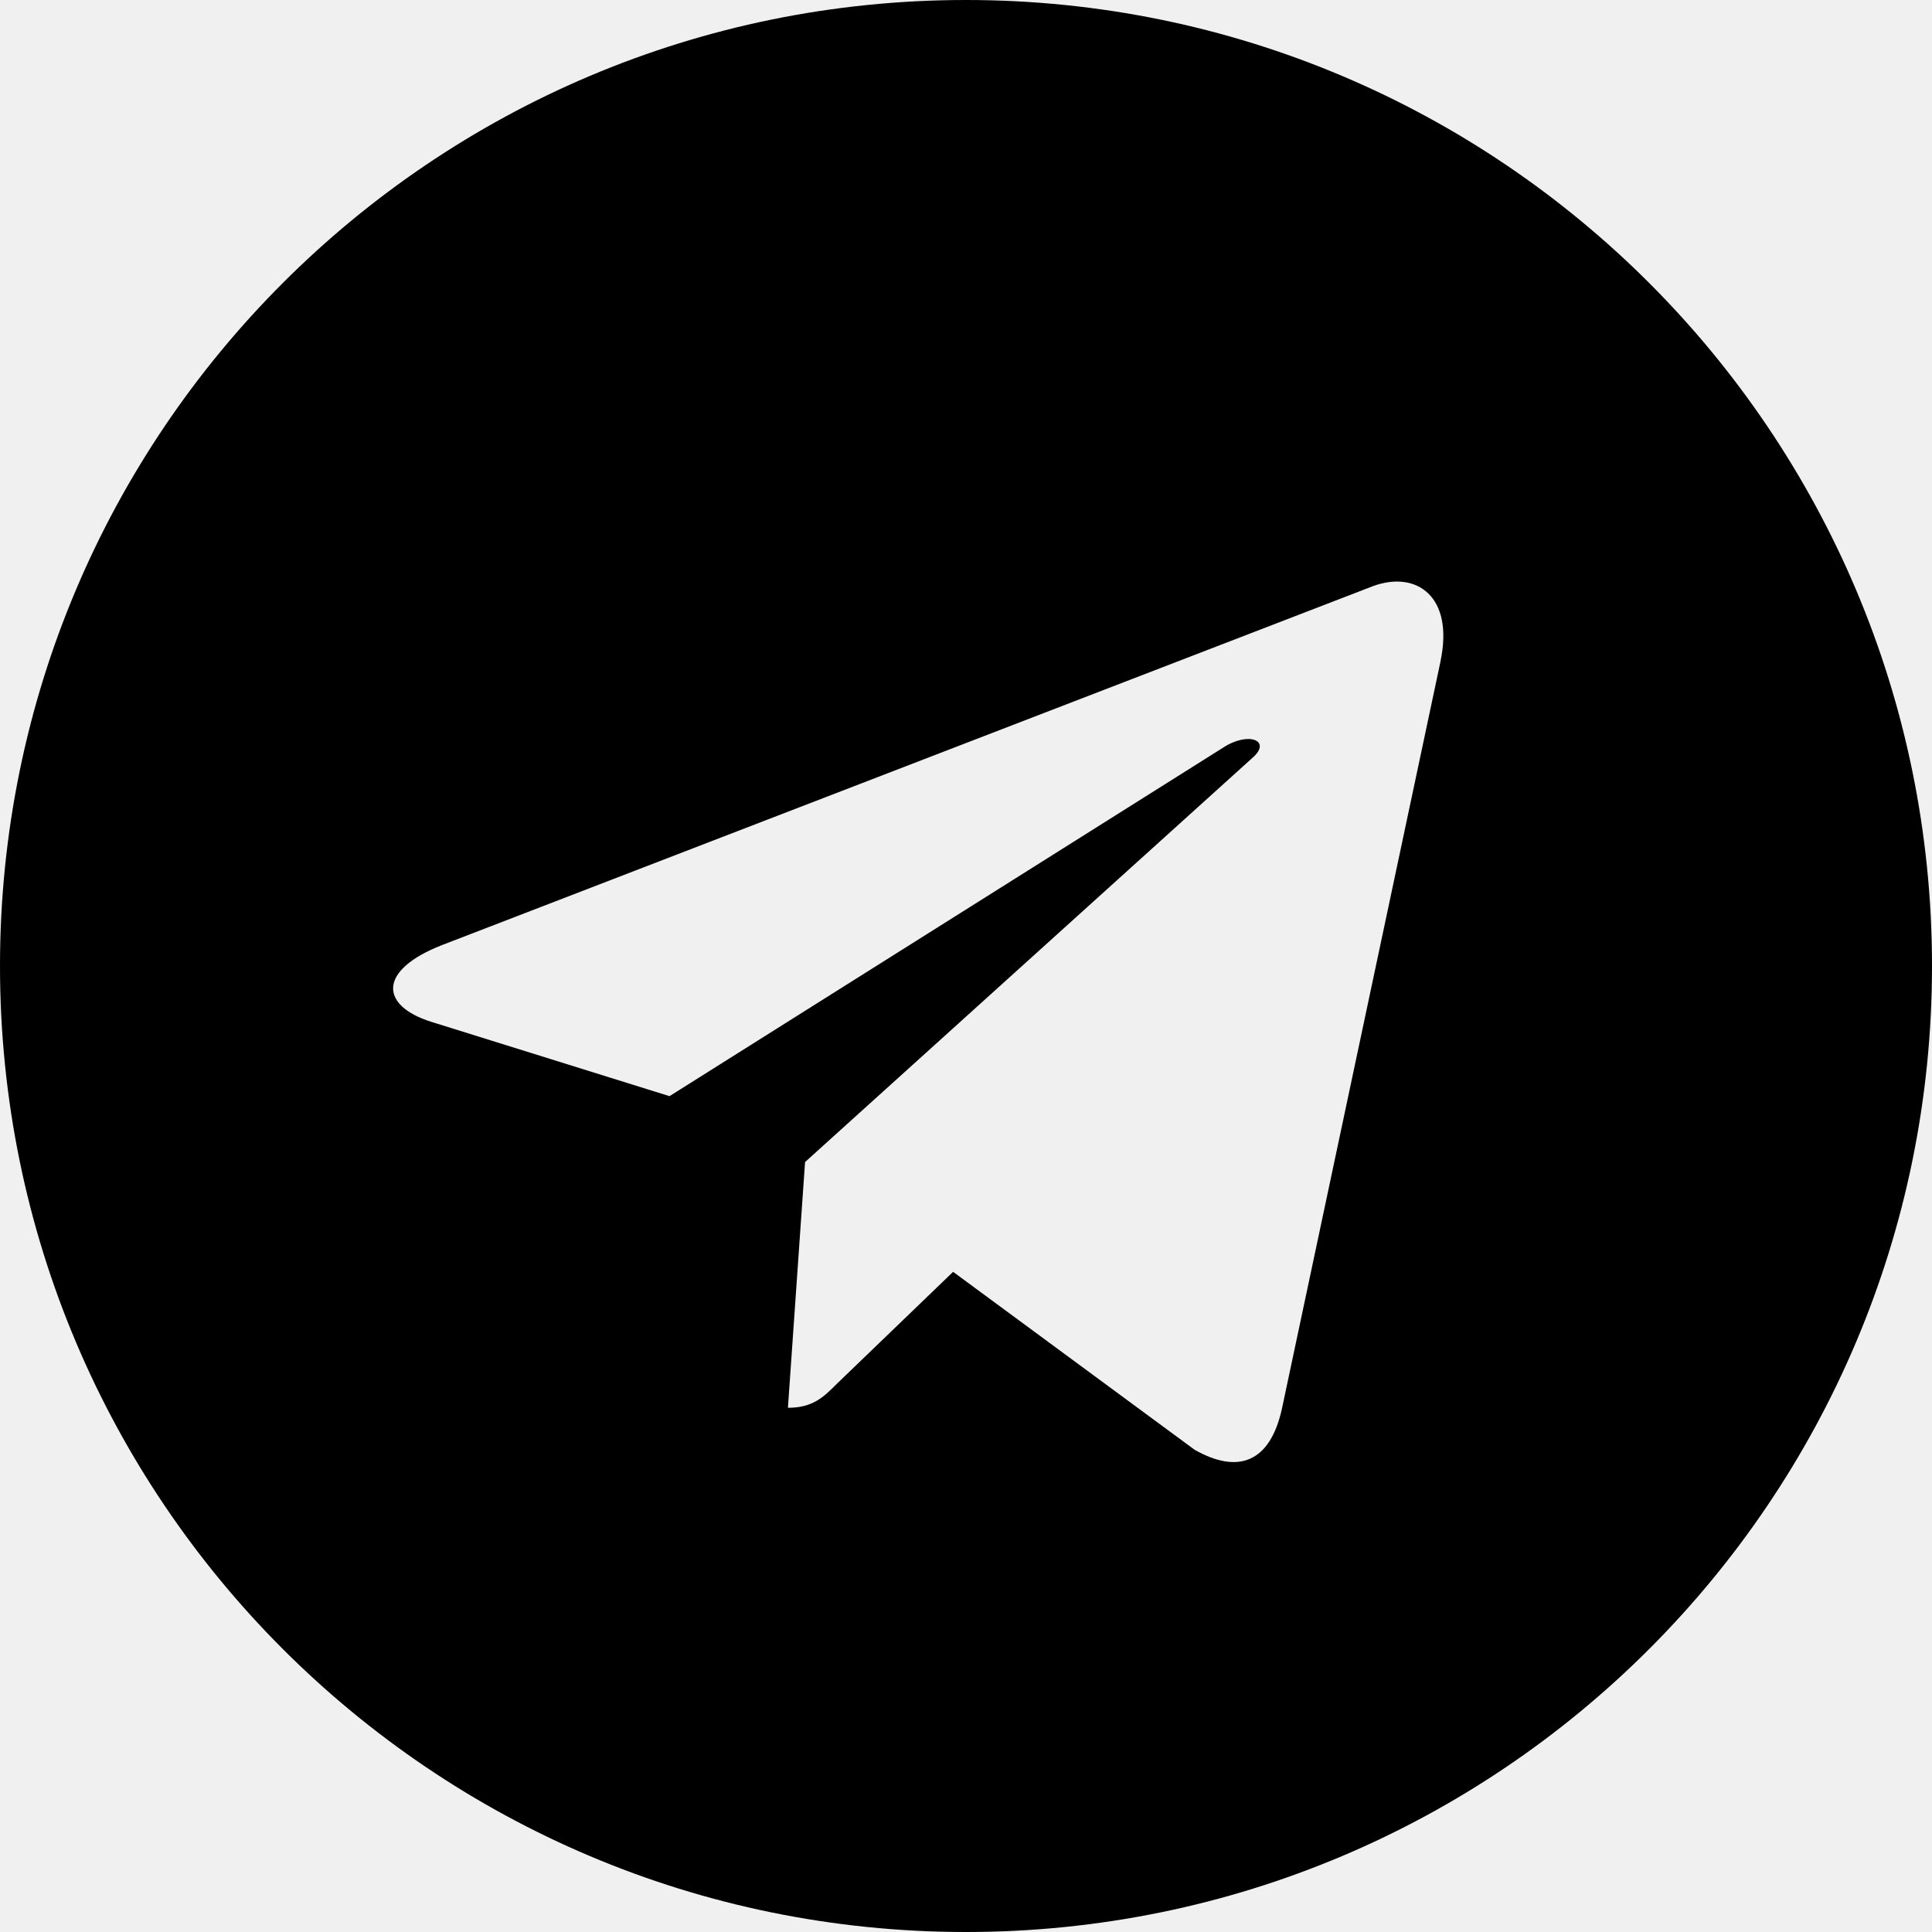
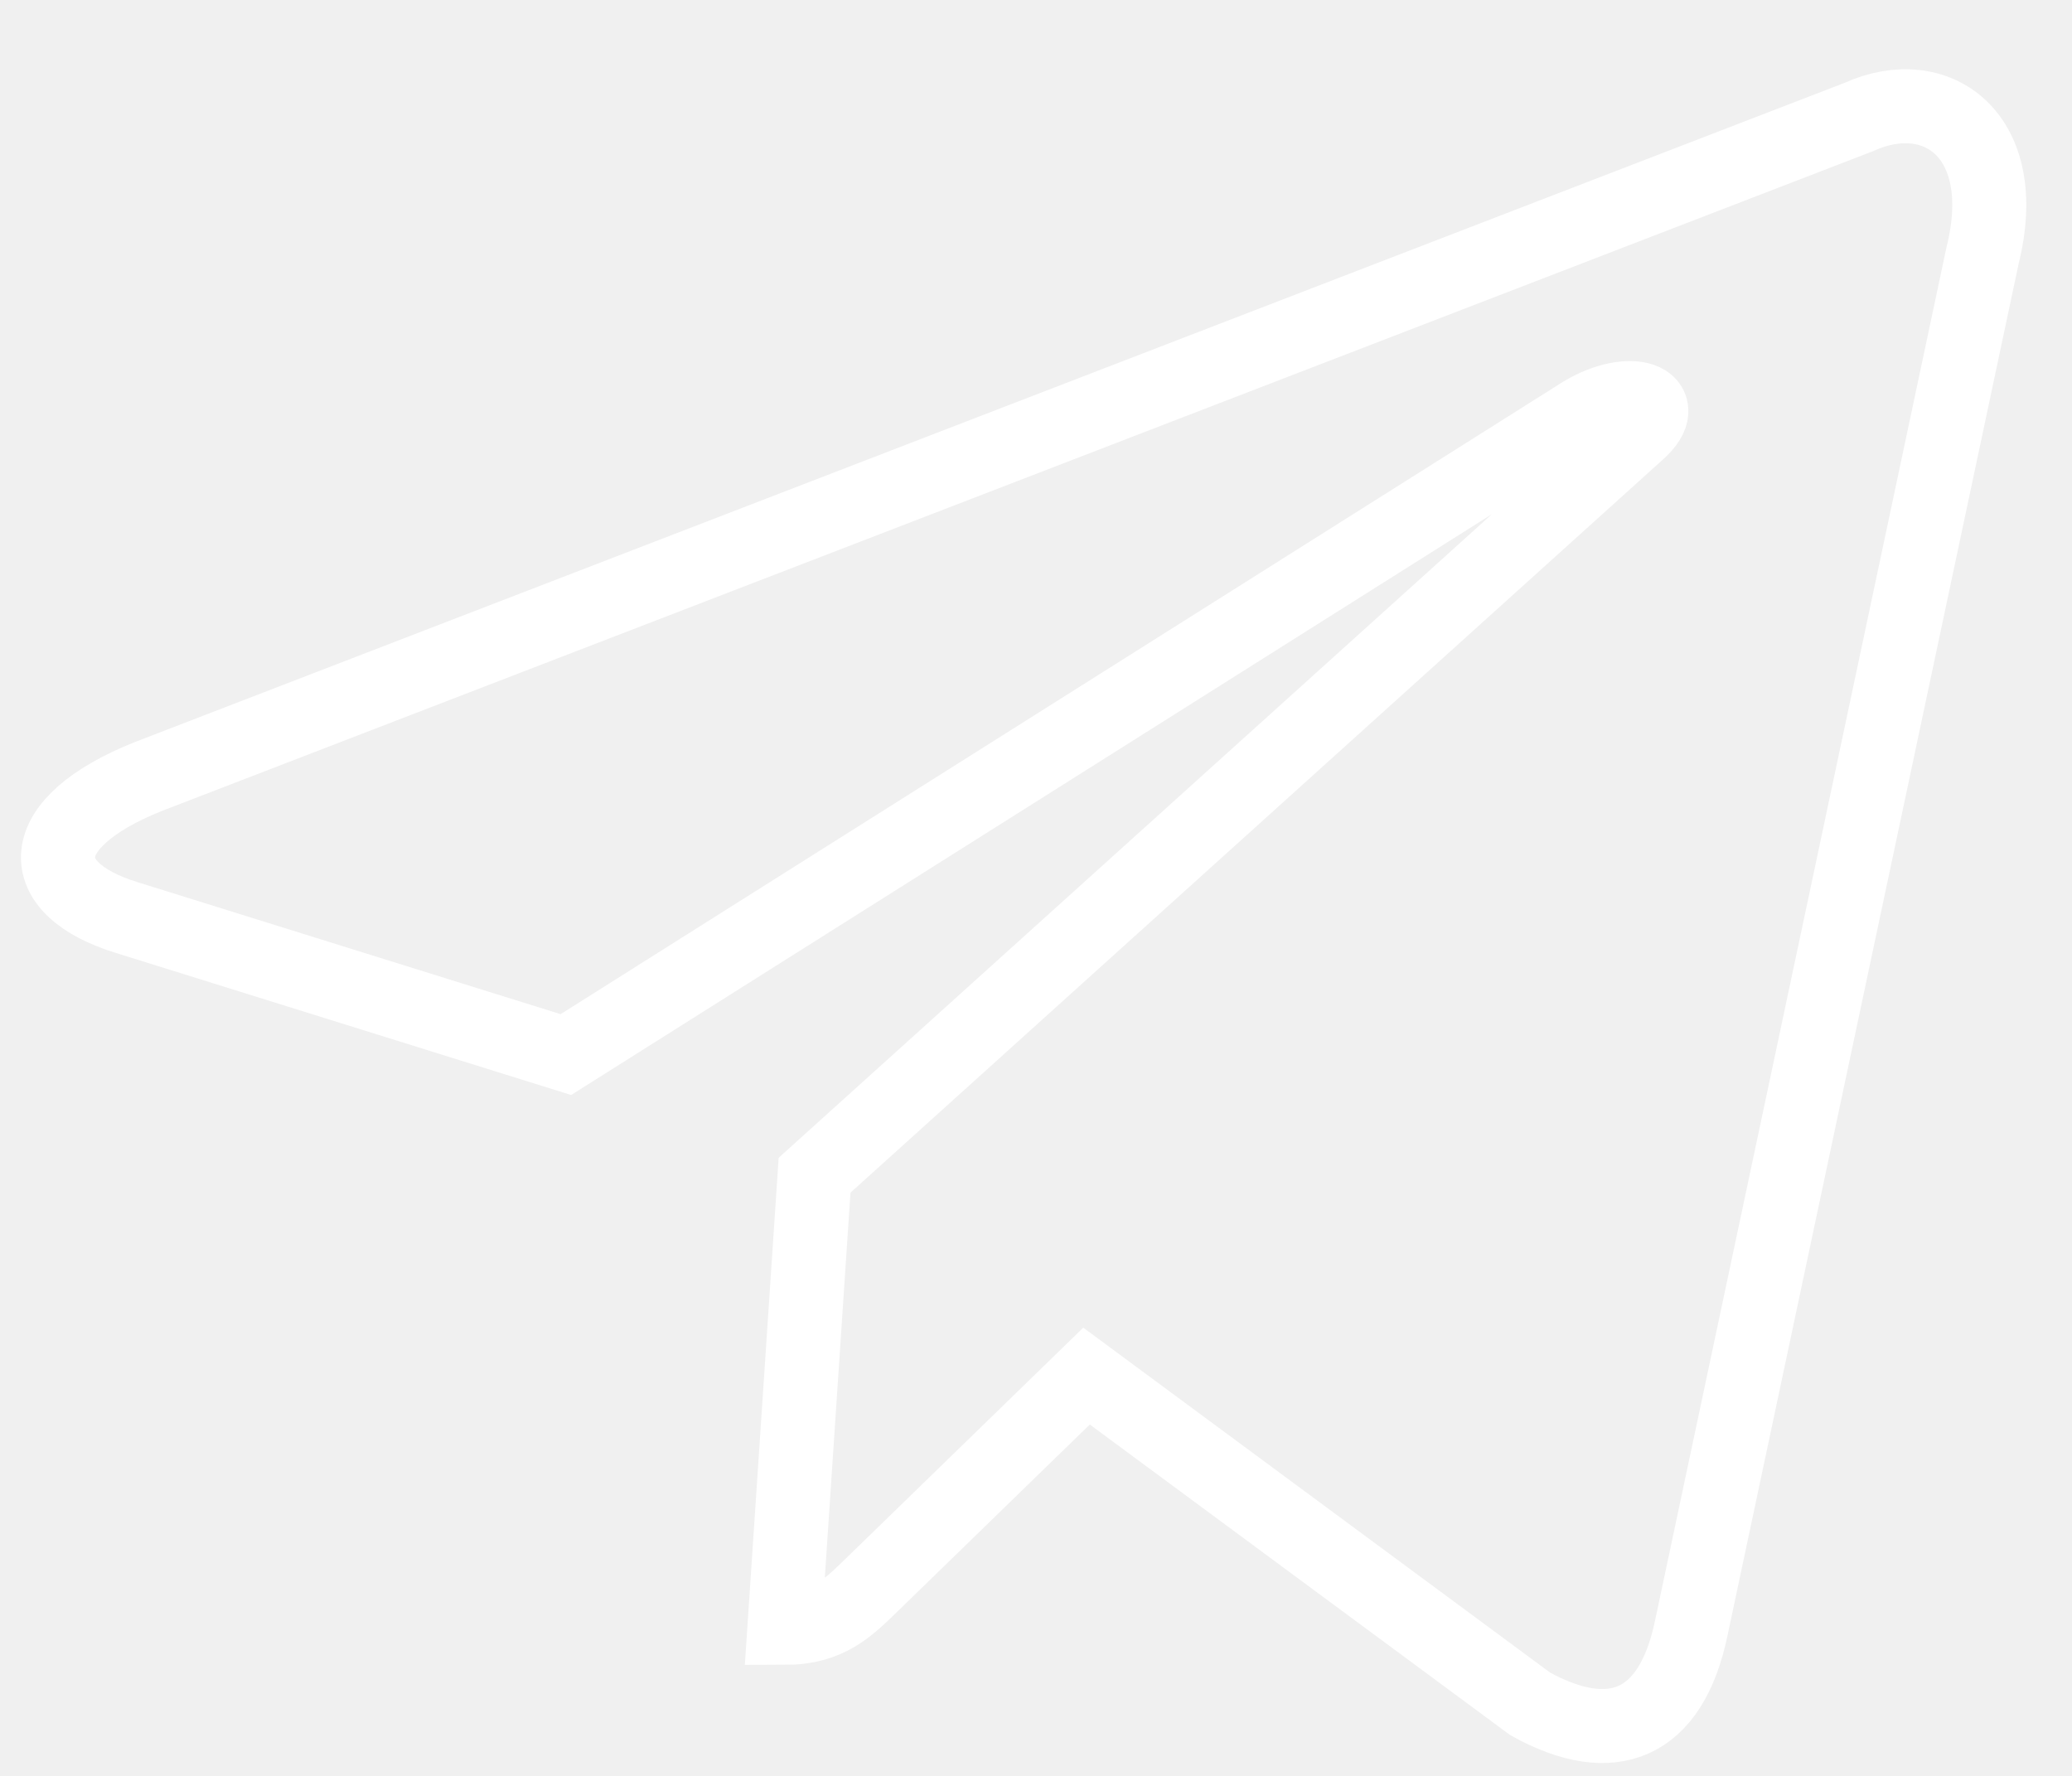
- <svg xmlns="http://www.w3.org/2000/svg" width="30" height="30" viewBox="0 0 30 30" fill="none">
-   <path d="M15 30C23.286 30 30 23.286 30 15C30 6.714 23.286 0 15 0C6.714 0 0 6.714 0 15C0 23.286 6.714 30 15 30ZM6.864 14.675L21.326 9.099C21.997 8.856 22.584 9.262 22.366 10.277L22.367 10.276L19.905 21.878C19.723 22.7 19.234 22.9 18.55 22.512L14.8 19.749L12.991 21.491C12.791 21.691 12.623 21.86 12.235 21.86L12.501 18.044L19.451 11.765C19.754 11.499 19.384 11.349 18.985 11.614L10.396 17.021L6.694 15.866C5.89 15.611 5.872 15.062 6.864 14.675Z" fill="black" />
+ <svg xmlns="http://www.w3.org/2000/svg" width="28" height="24" viewBox="0 0 28 24" fill="none">
+   <path d="M11.008 15.882L10.6 22C11.2 22 11.465 21.726 11.8 21.4L14.683 18.597L20.68 23.028C21.784 23.637 22.58 23.322 22.855 22.003L26.792 3.45C27.195 1.834 26.176 1.101 25.12 1.581L2.002 10.495C0.424 11.128 0.433 12.008 1.715 12.401L7.647 14.252L21.382 5.587C22.03 5.194 22.625 5.406 22.137 5.839L11.008 15.882L11.008 15.882Z" stroke="white" />
</svg>
